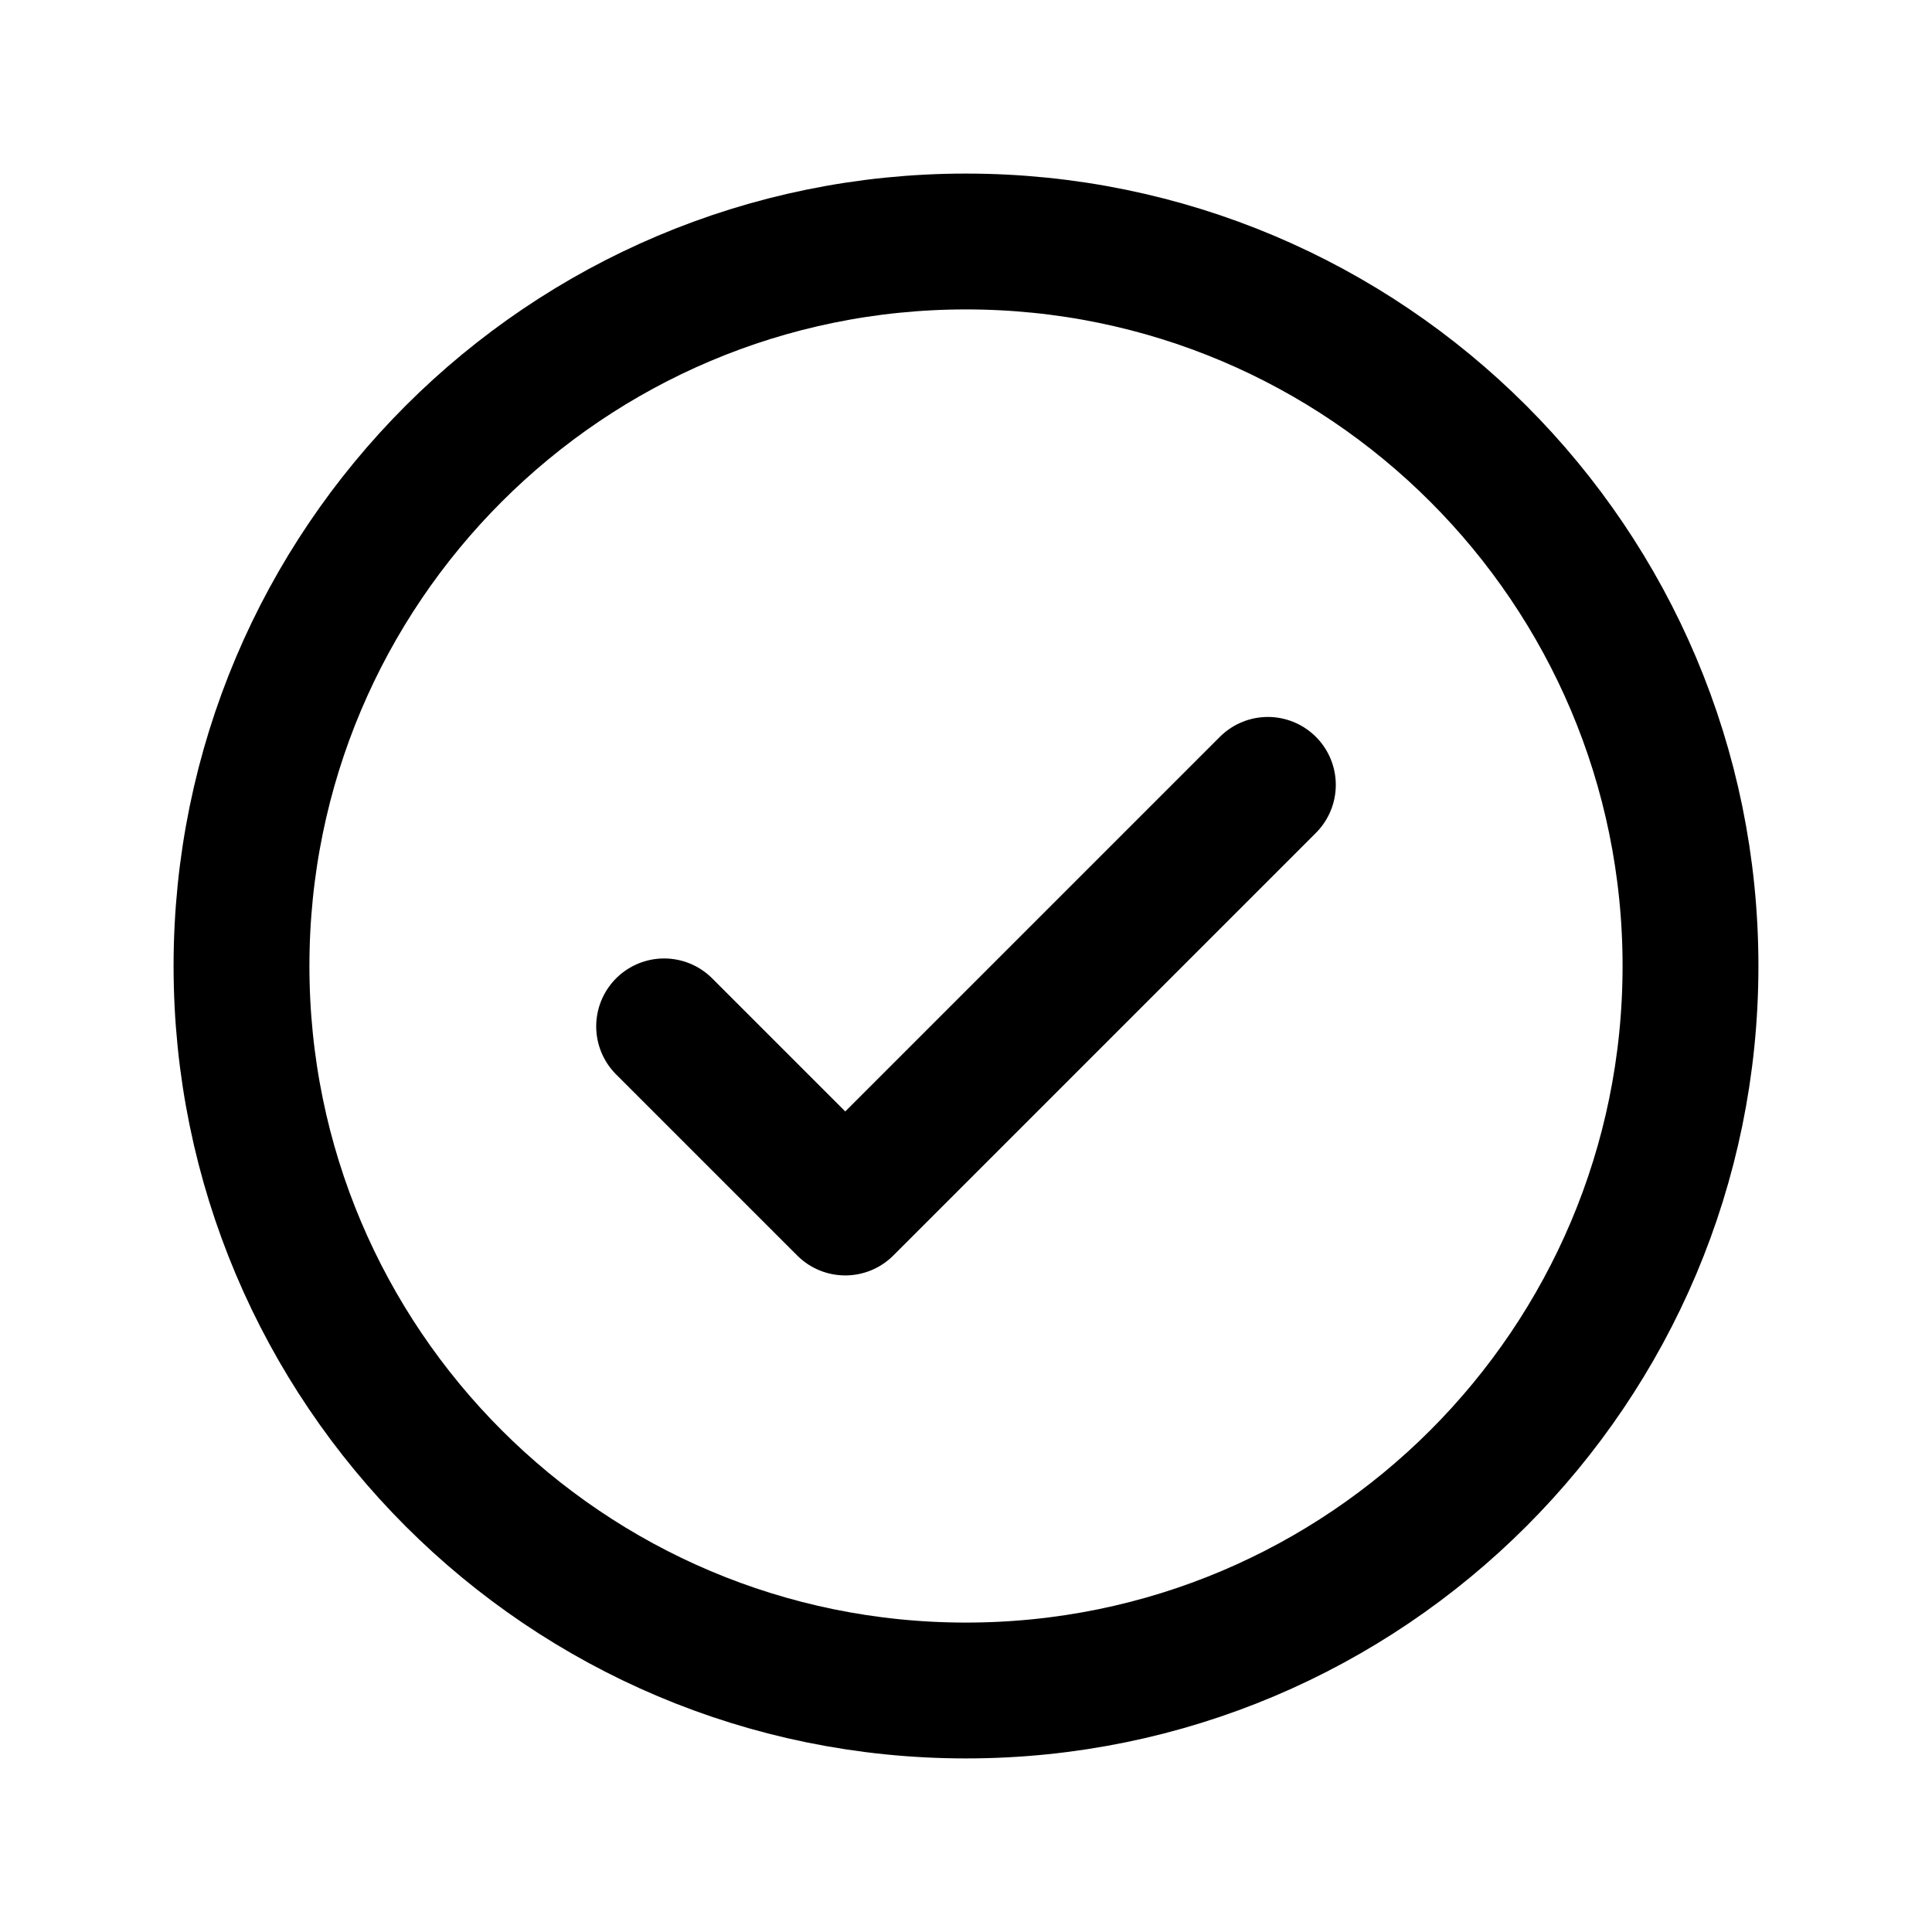
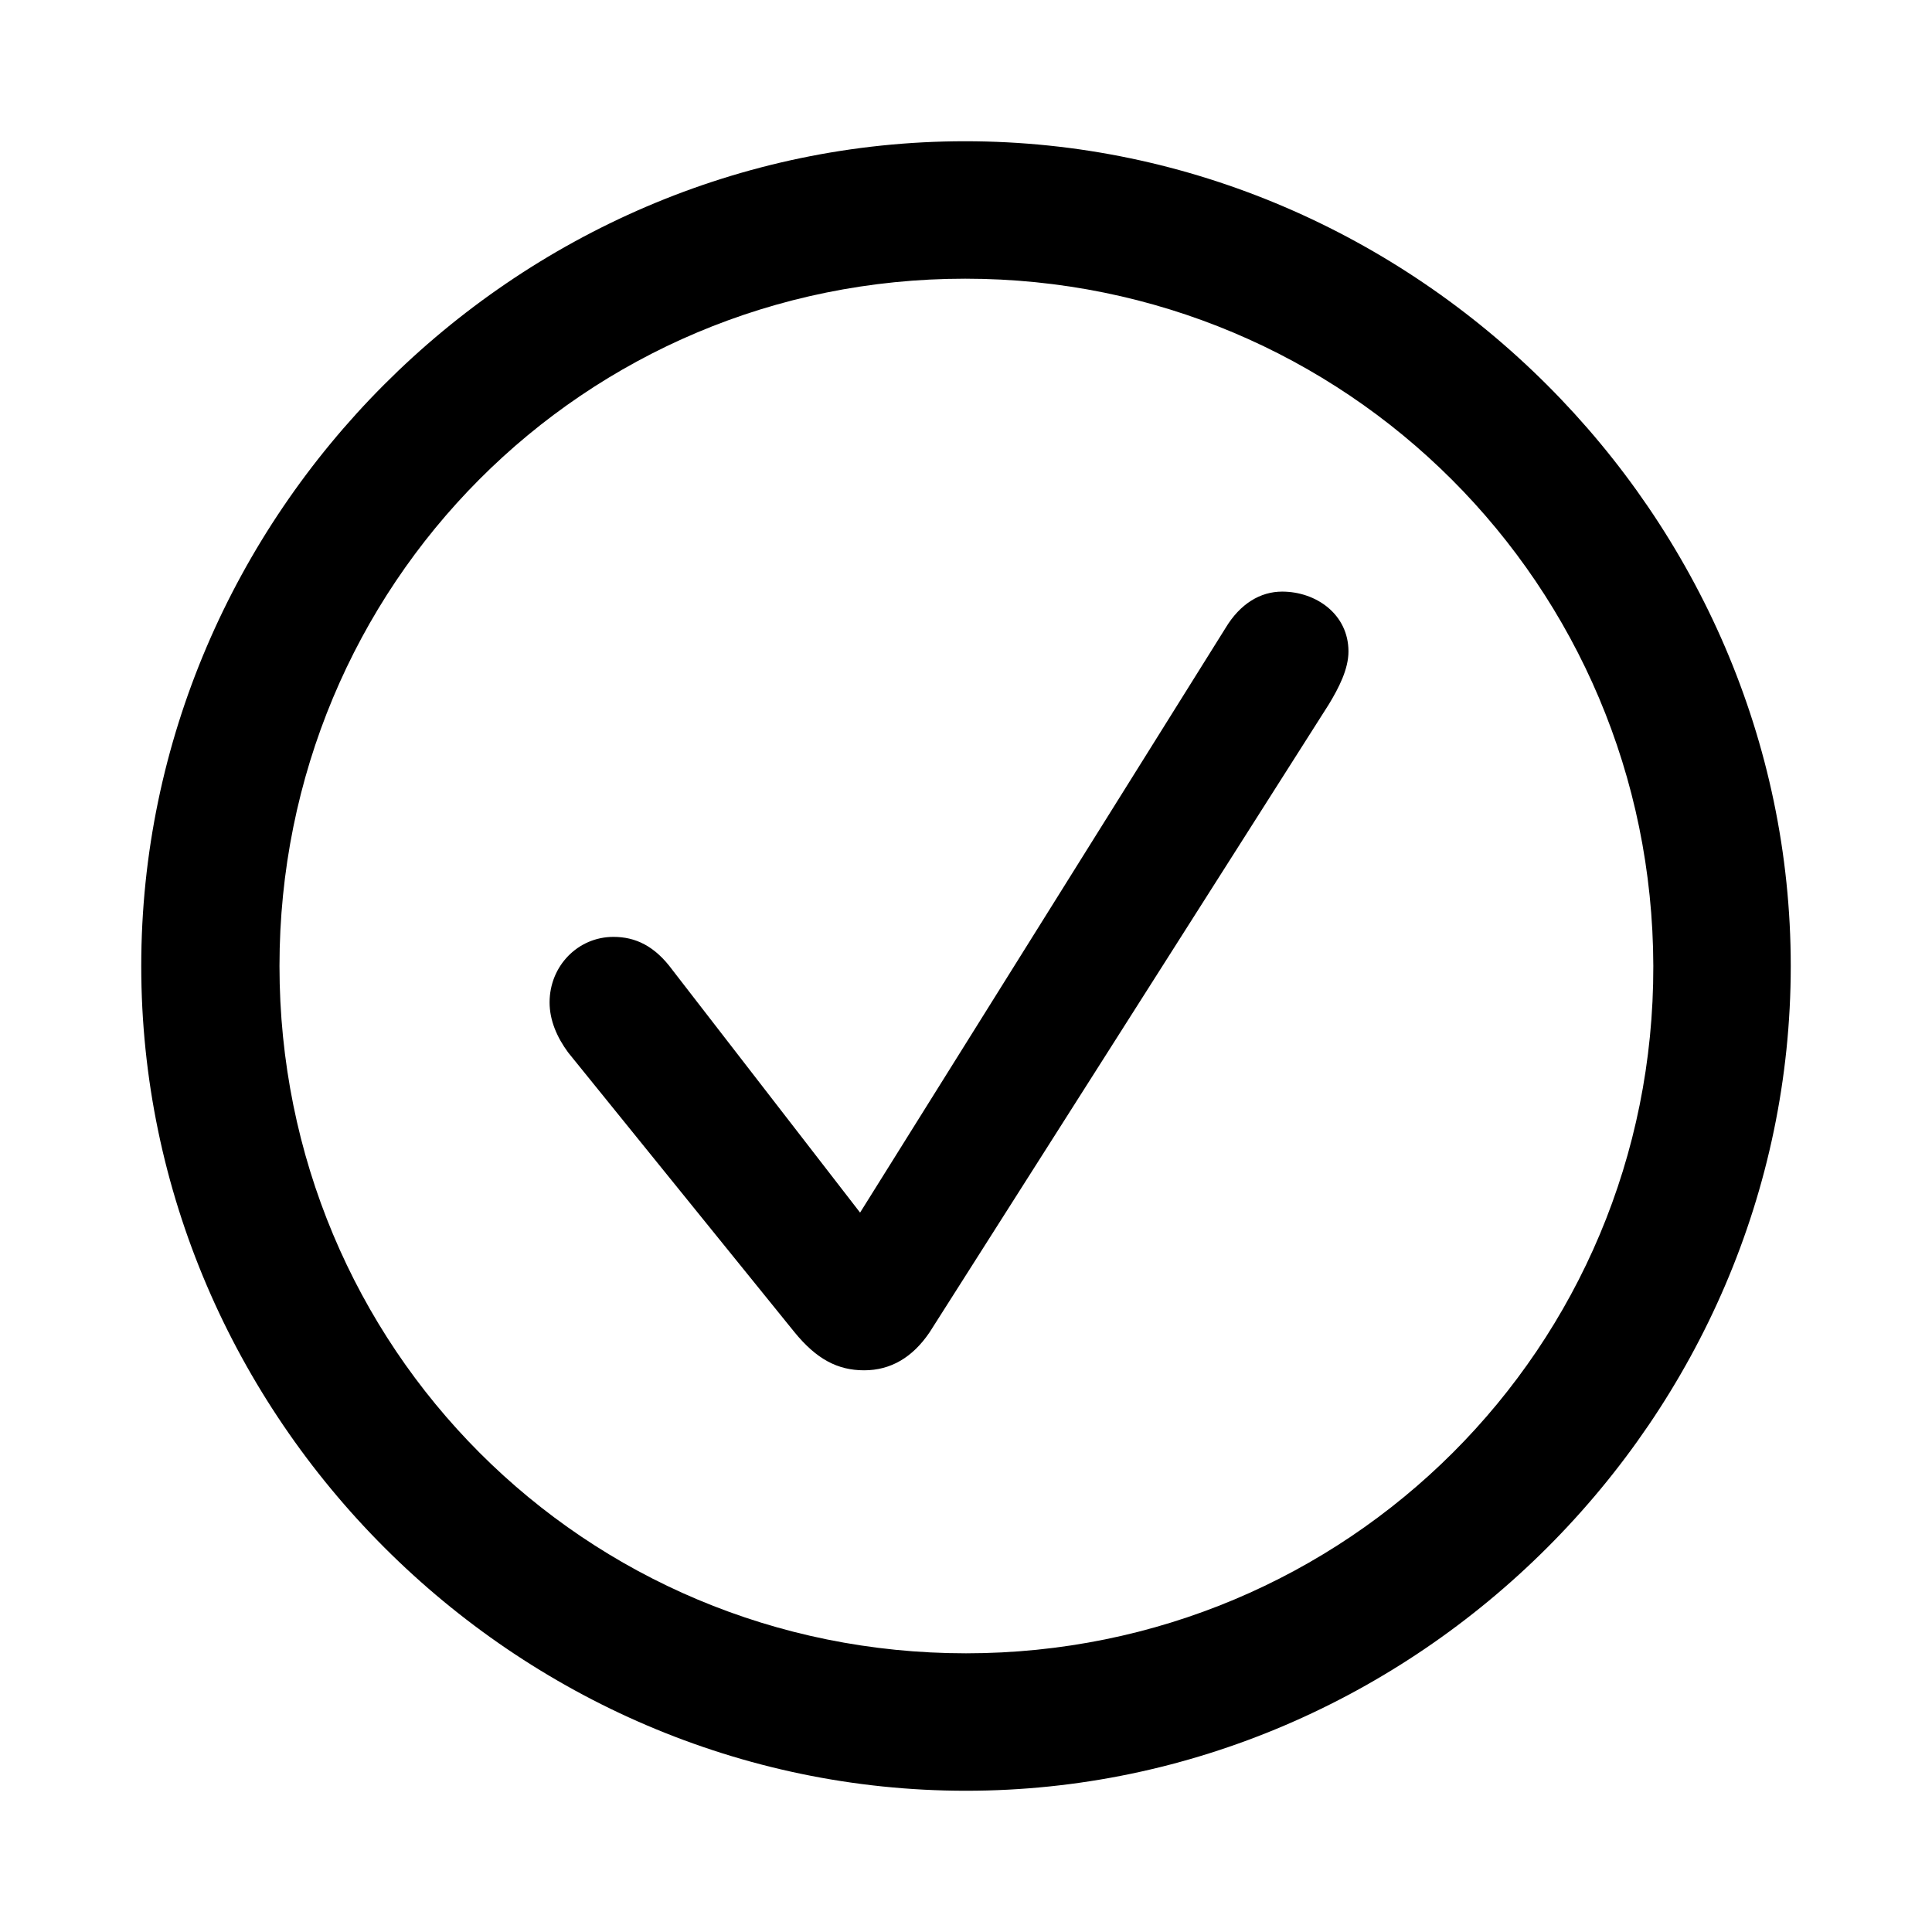
- <svg xmlns="http://www.w3.org/2000/svg" viewBox="0 0 256 256">
-   <circle cx="128" cy="128" r="96" fill="none" stroke="#000" stroke-width="18" stroke-linecap="round" stroke-linejoin="round" />
-   <polyline points="88 136 112 160 168 104" fill="none" stroke="#000" stroke-width="18" stroke-linecap="round" stroke-linejoin="round" />
+ <svg xmlns="http://www.w3.org/2000/svg" width="56" height="56" viewBox="0 0 56 56">
+   <path d="M 28 51.906 C 41.055 51.906 51.906 41.078 51.906 28 C 51.906 14.945 41.031 4.094 27.977 4.094 C 14.898 4.094 4.094 14.945 4.094 28 C 4.094 41.078 14.922 51.906 28 51.906 Z M 28 47.922 C 16.937 47.922 8.101 39.062 8.101 28 C 8.101 16.961 16.914 8.078 27.977 8.078 C 39.016 8.078 47.898 16.961 47.922 28 C 47.945 39.062 39.039 47.922 28 47.922 Z M 25.047 39.719 C 25.82 39.719 26.453 39.344 26.945 38.617 L 38.523 20.406 C 38.805 19.938 39.086 19.398 39.086 18.883 C 39.086 17.805 38.148 17.148 37.164 17.148 C 36.531 17.148 35.945 17.5 35.523 18.203 L 24.93 35.148 L 19.492 28.117 C 18.977 27.414 18.414 27.156 17.781 27.156 C 16.75 27.156 15.93 28 15.93 29.055 C 15.93 29.57 16.14 30.062 16.469 30.508 L 23.031 38.617 C 23.664 39.391 24.273 39.719 25.047 39.719 Z" />
</svg>
